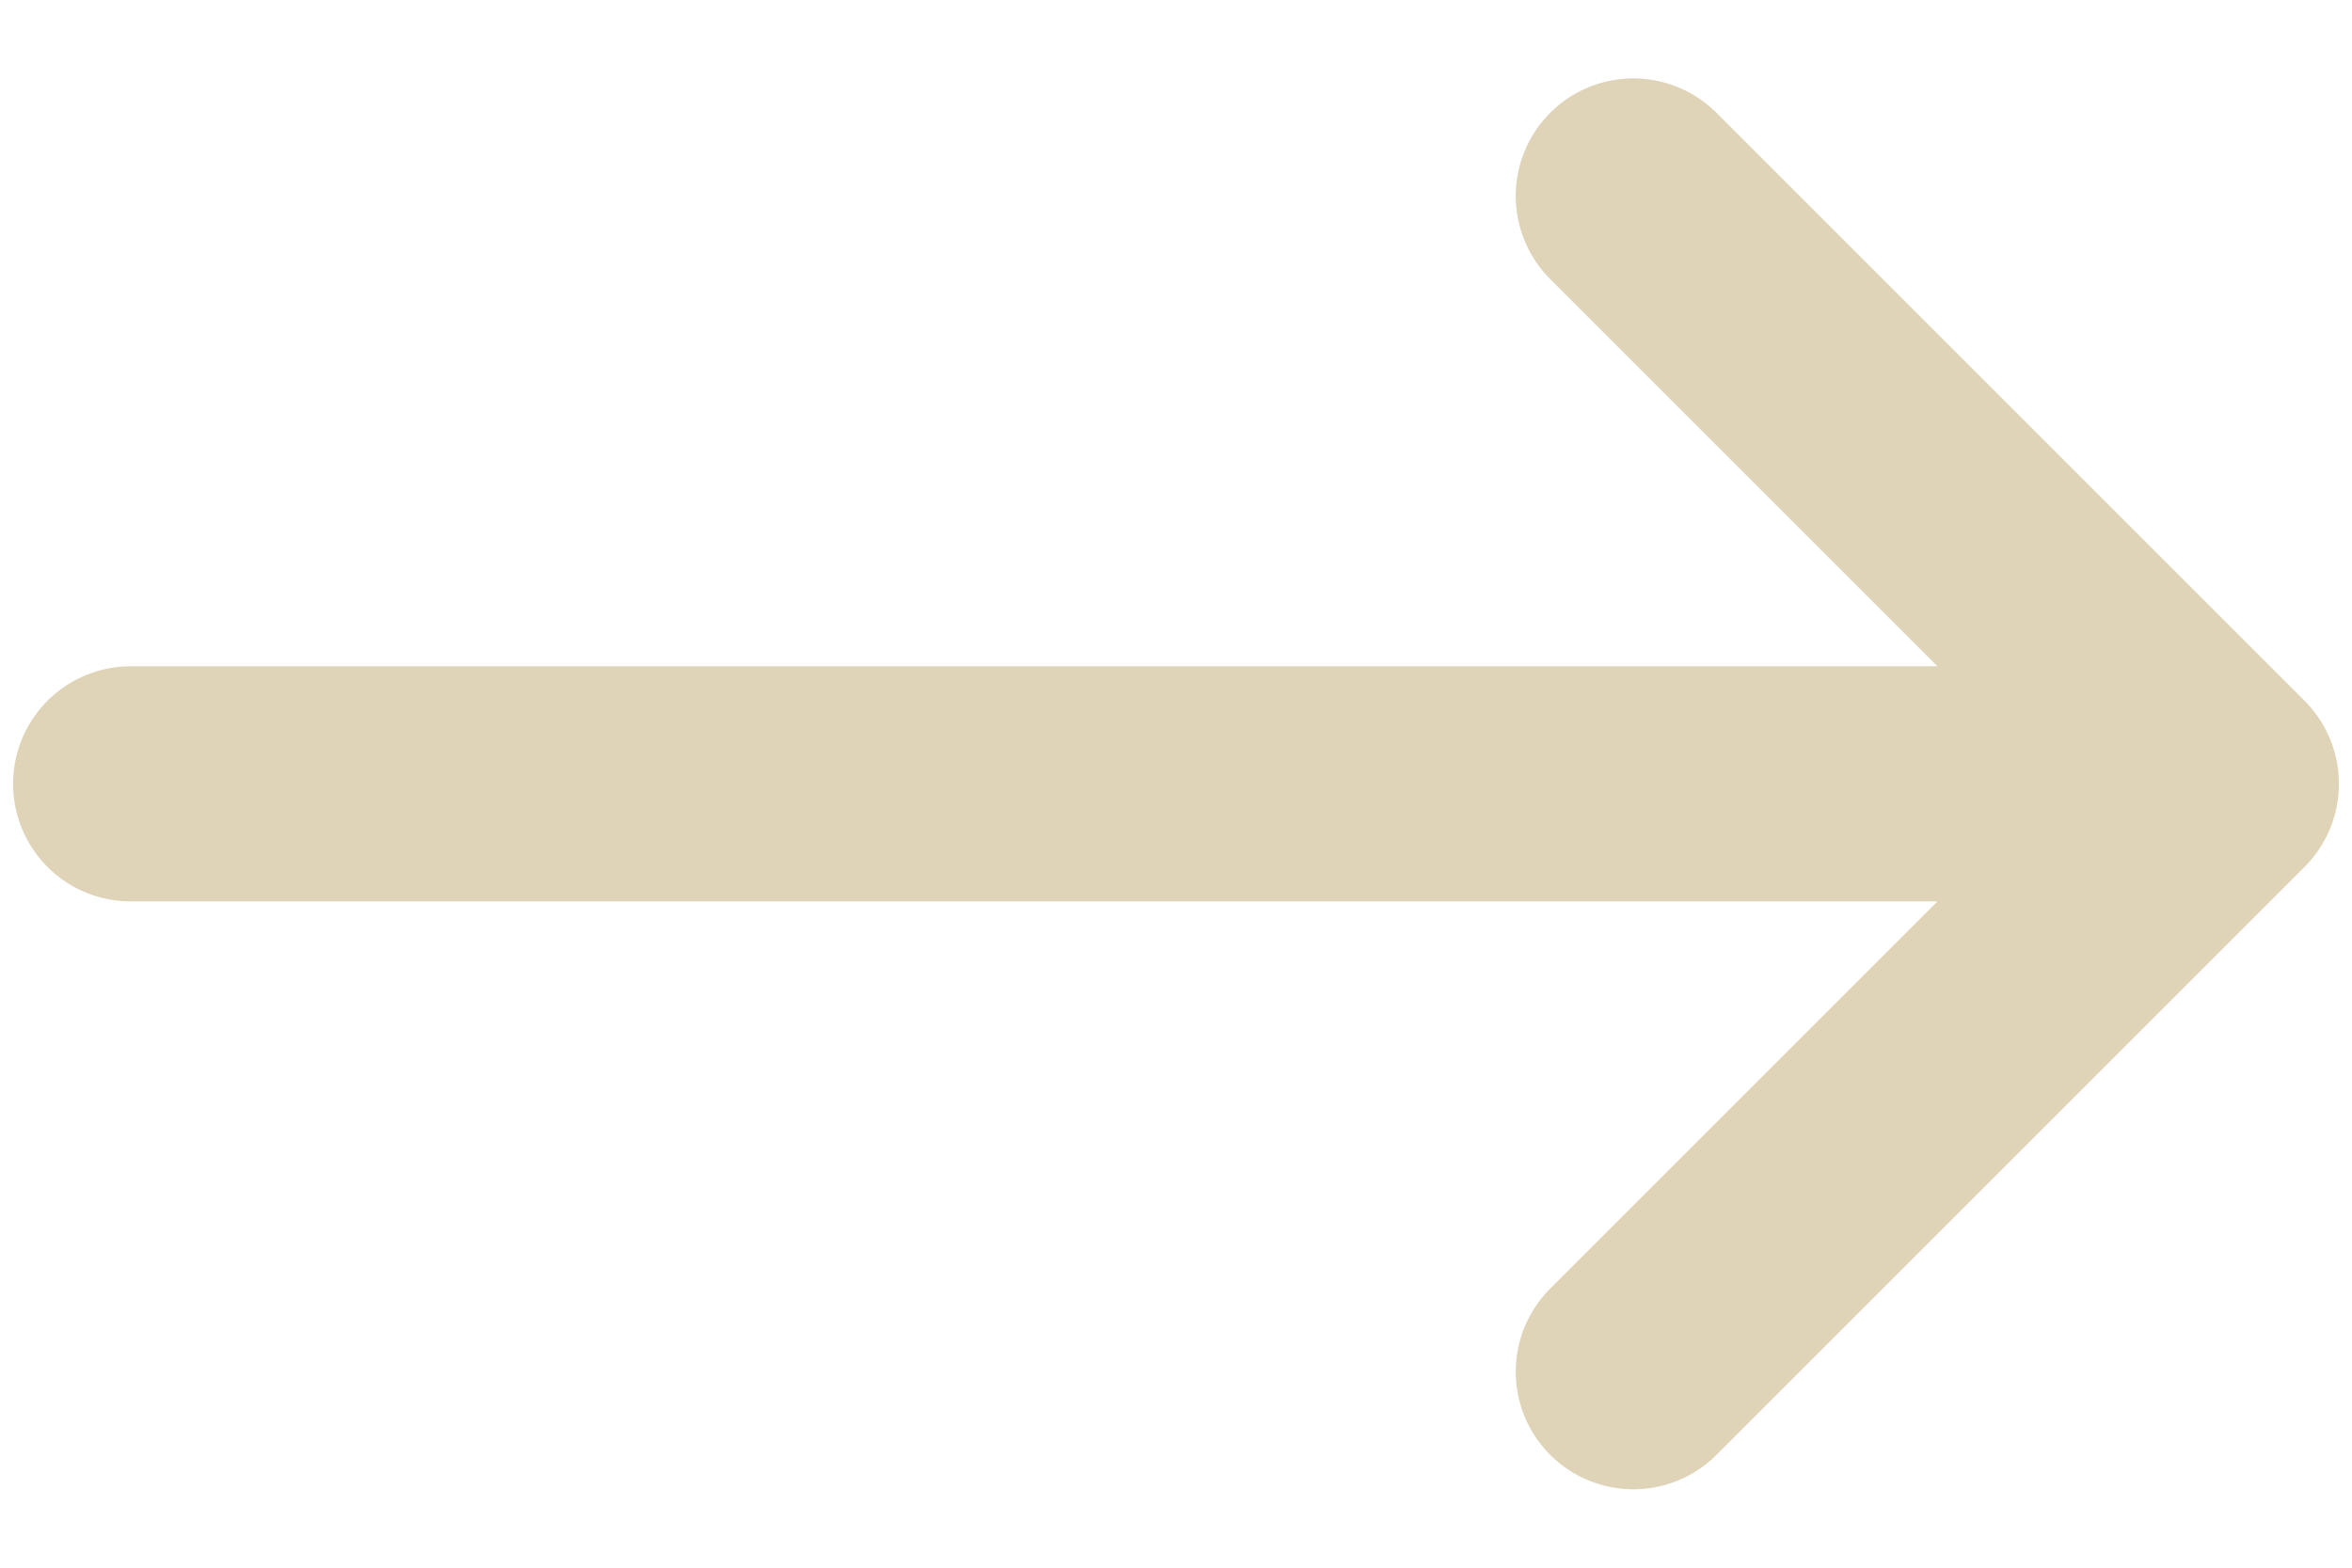
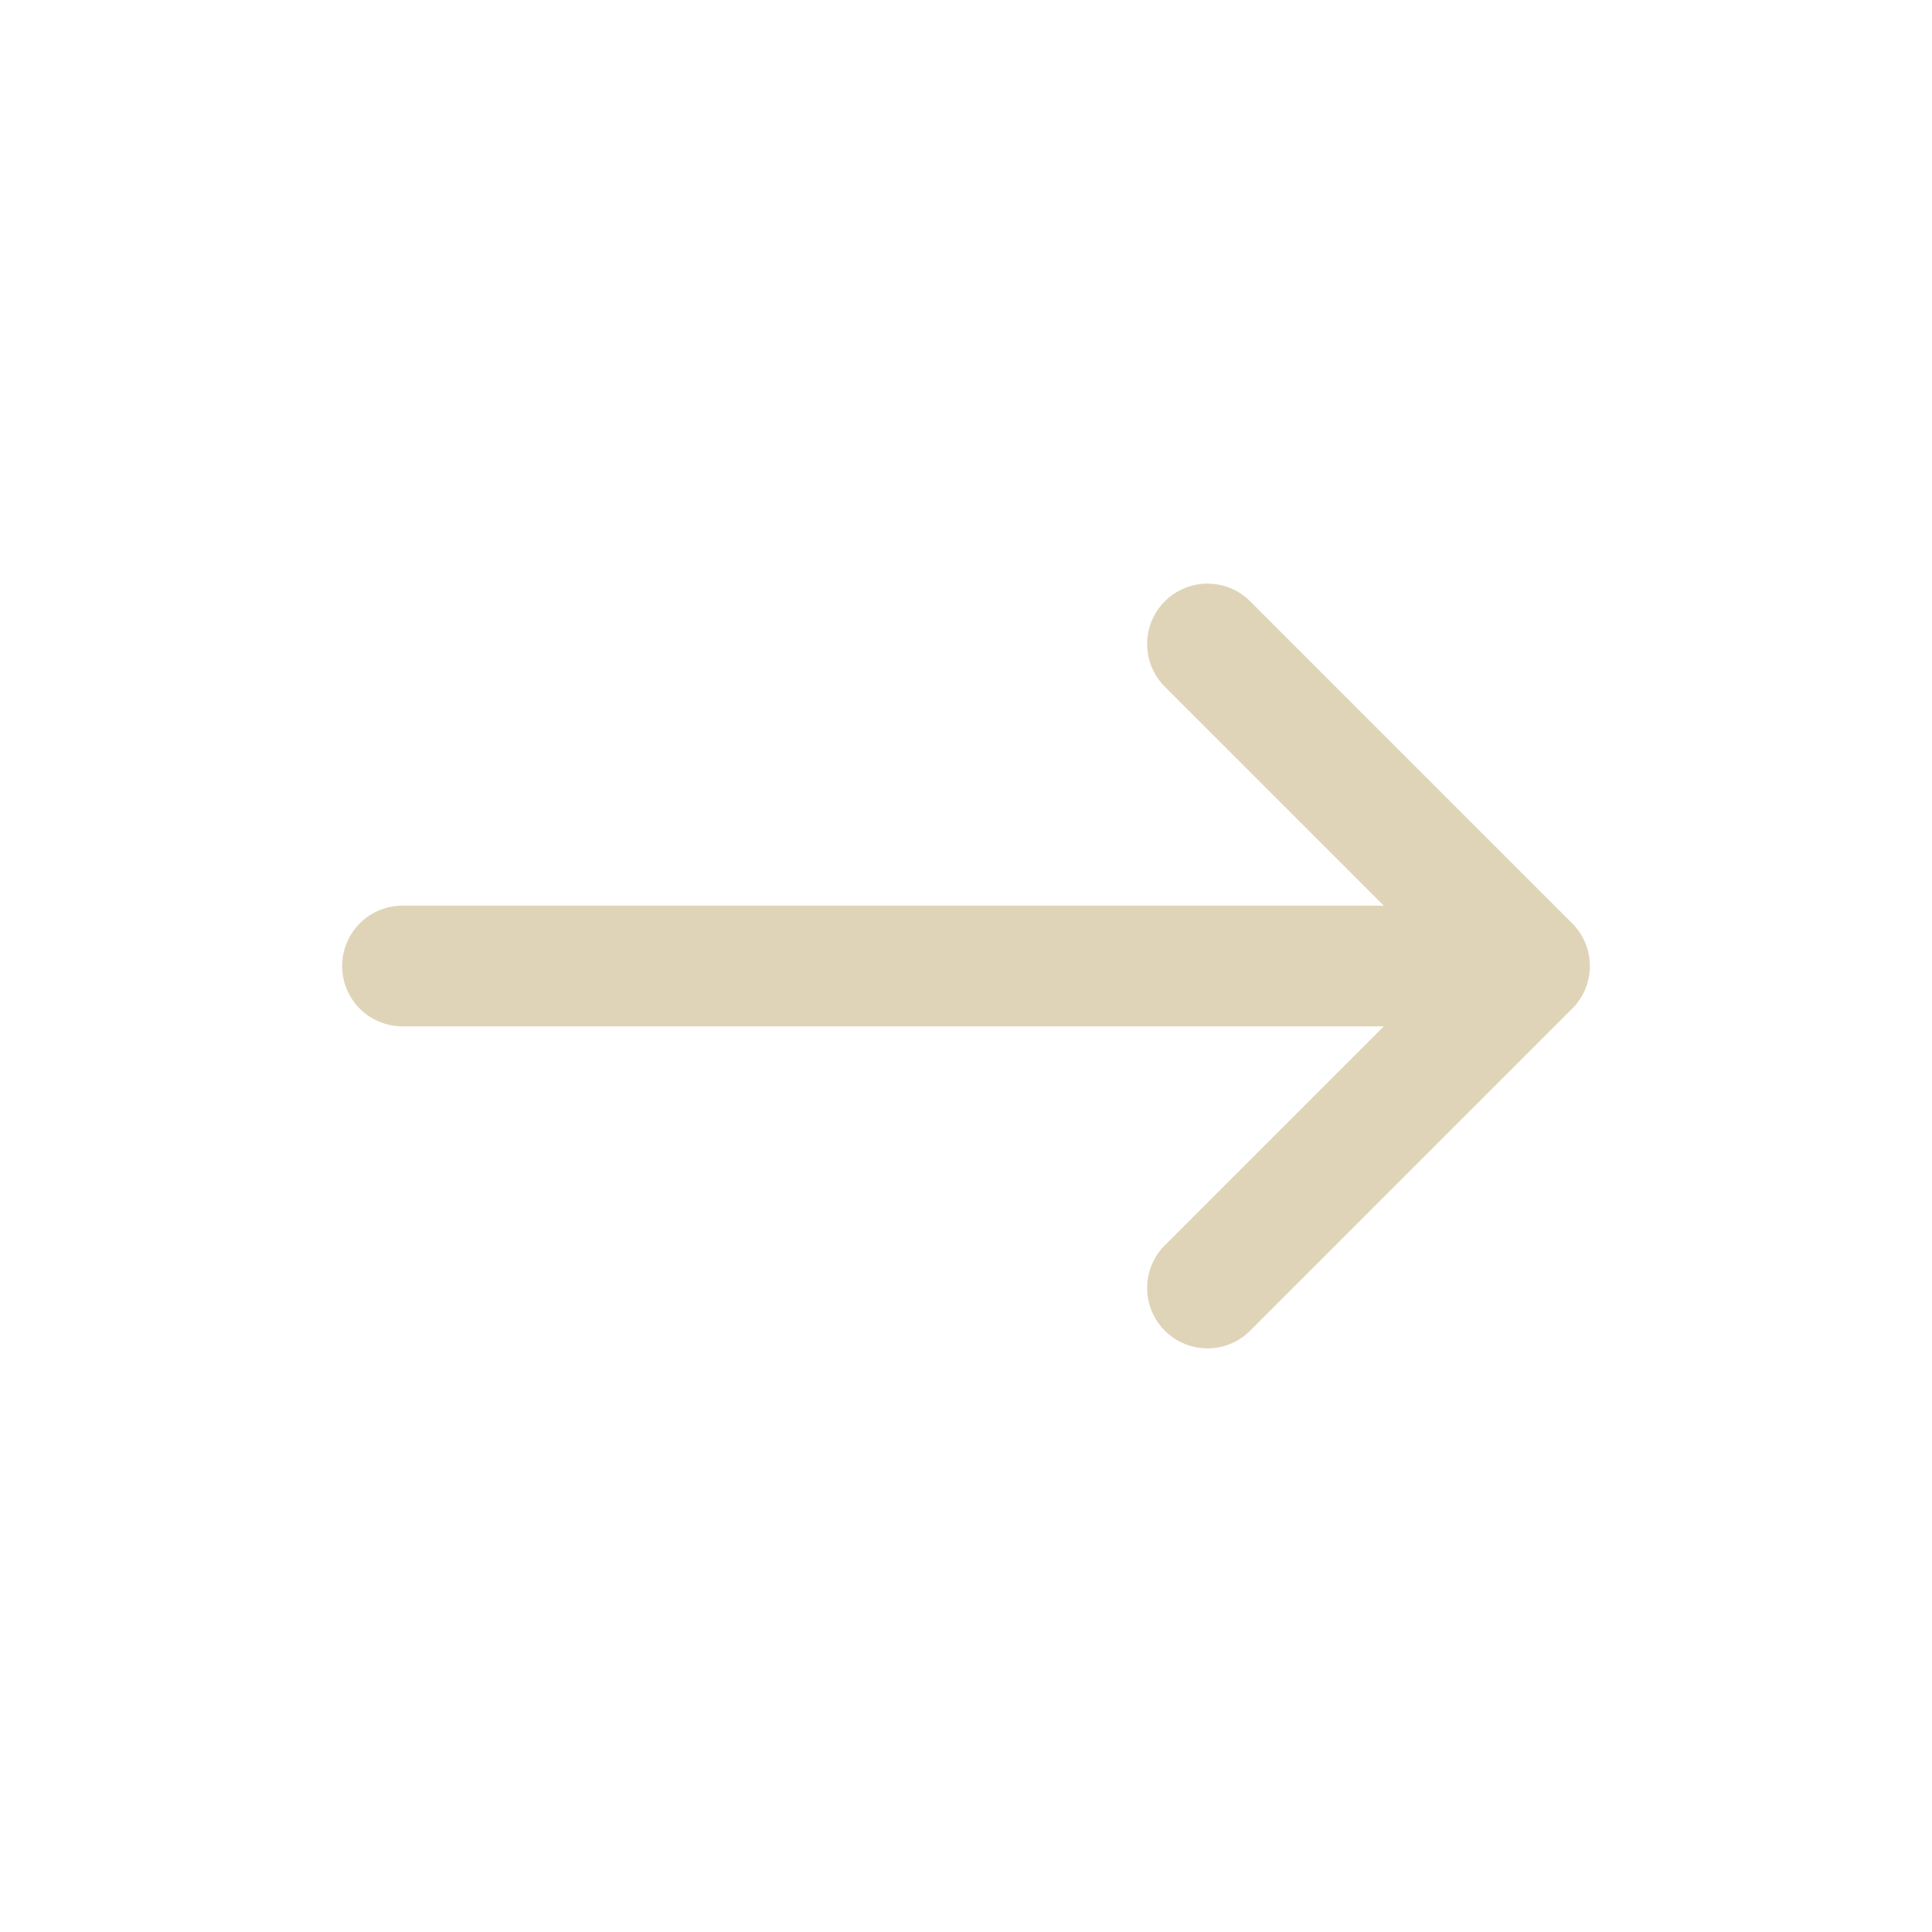
- <svg xmlns="http://www.w3.org/2000/svg" fill="none" viewBox="0 0 18 12">
+ <svg xmlns="http://www.w3.org/2000/svg" fill="none" stroke="#E0D4B8" stroke-linecap="round" stroke-linejoin="round" stroke-width="1.5" viewBox="0 0 24 24">
  <defs />
-   <path stroke="#E0D4B8" stroke-linecap="round" stroke-linejoin="round" stroke-width="1.8" d="M12.5 1.5L17 6m0 0l-4.5 4.5M17 6H1" />
+   <path d="M5 12h14m-4 4l4-4m-4-4l4 4" />
</svg>
